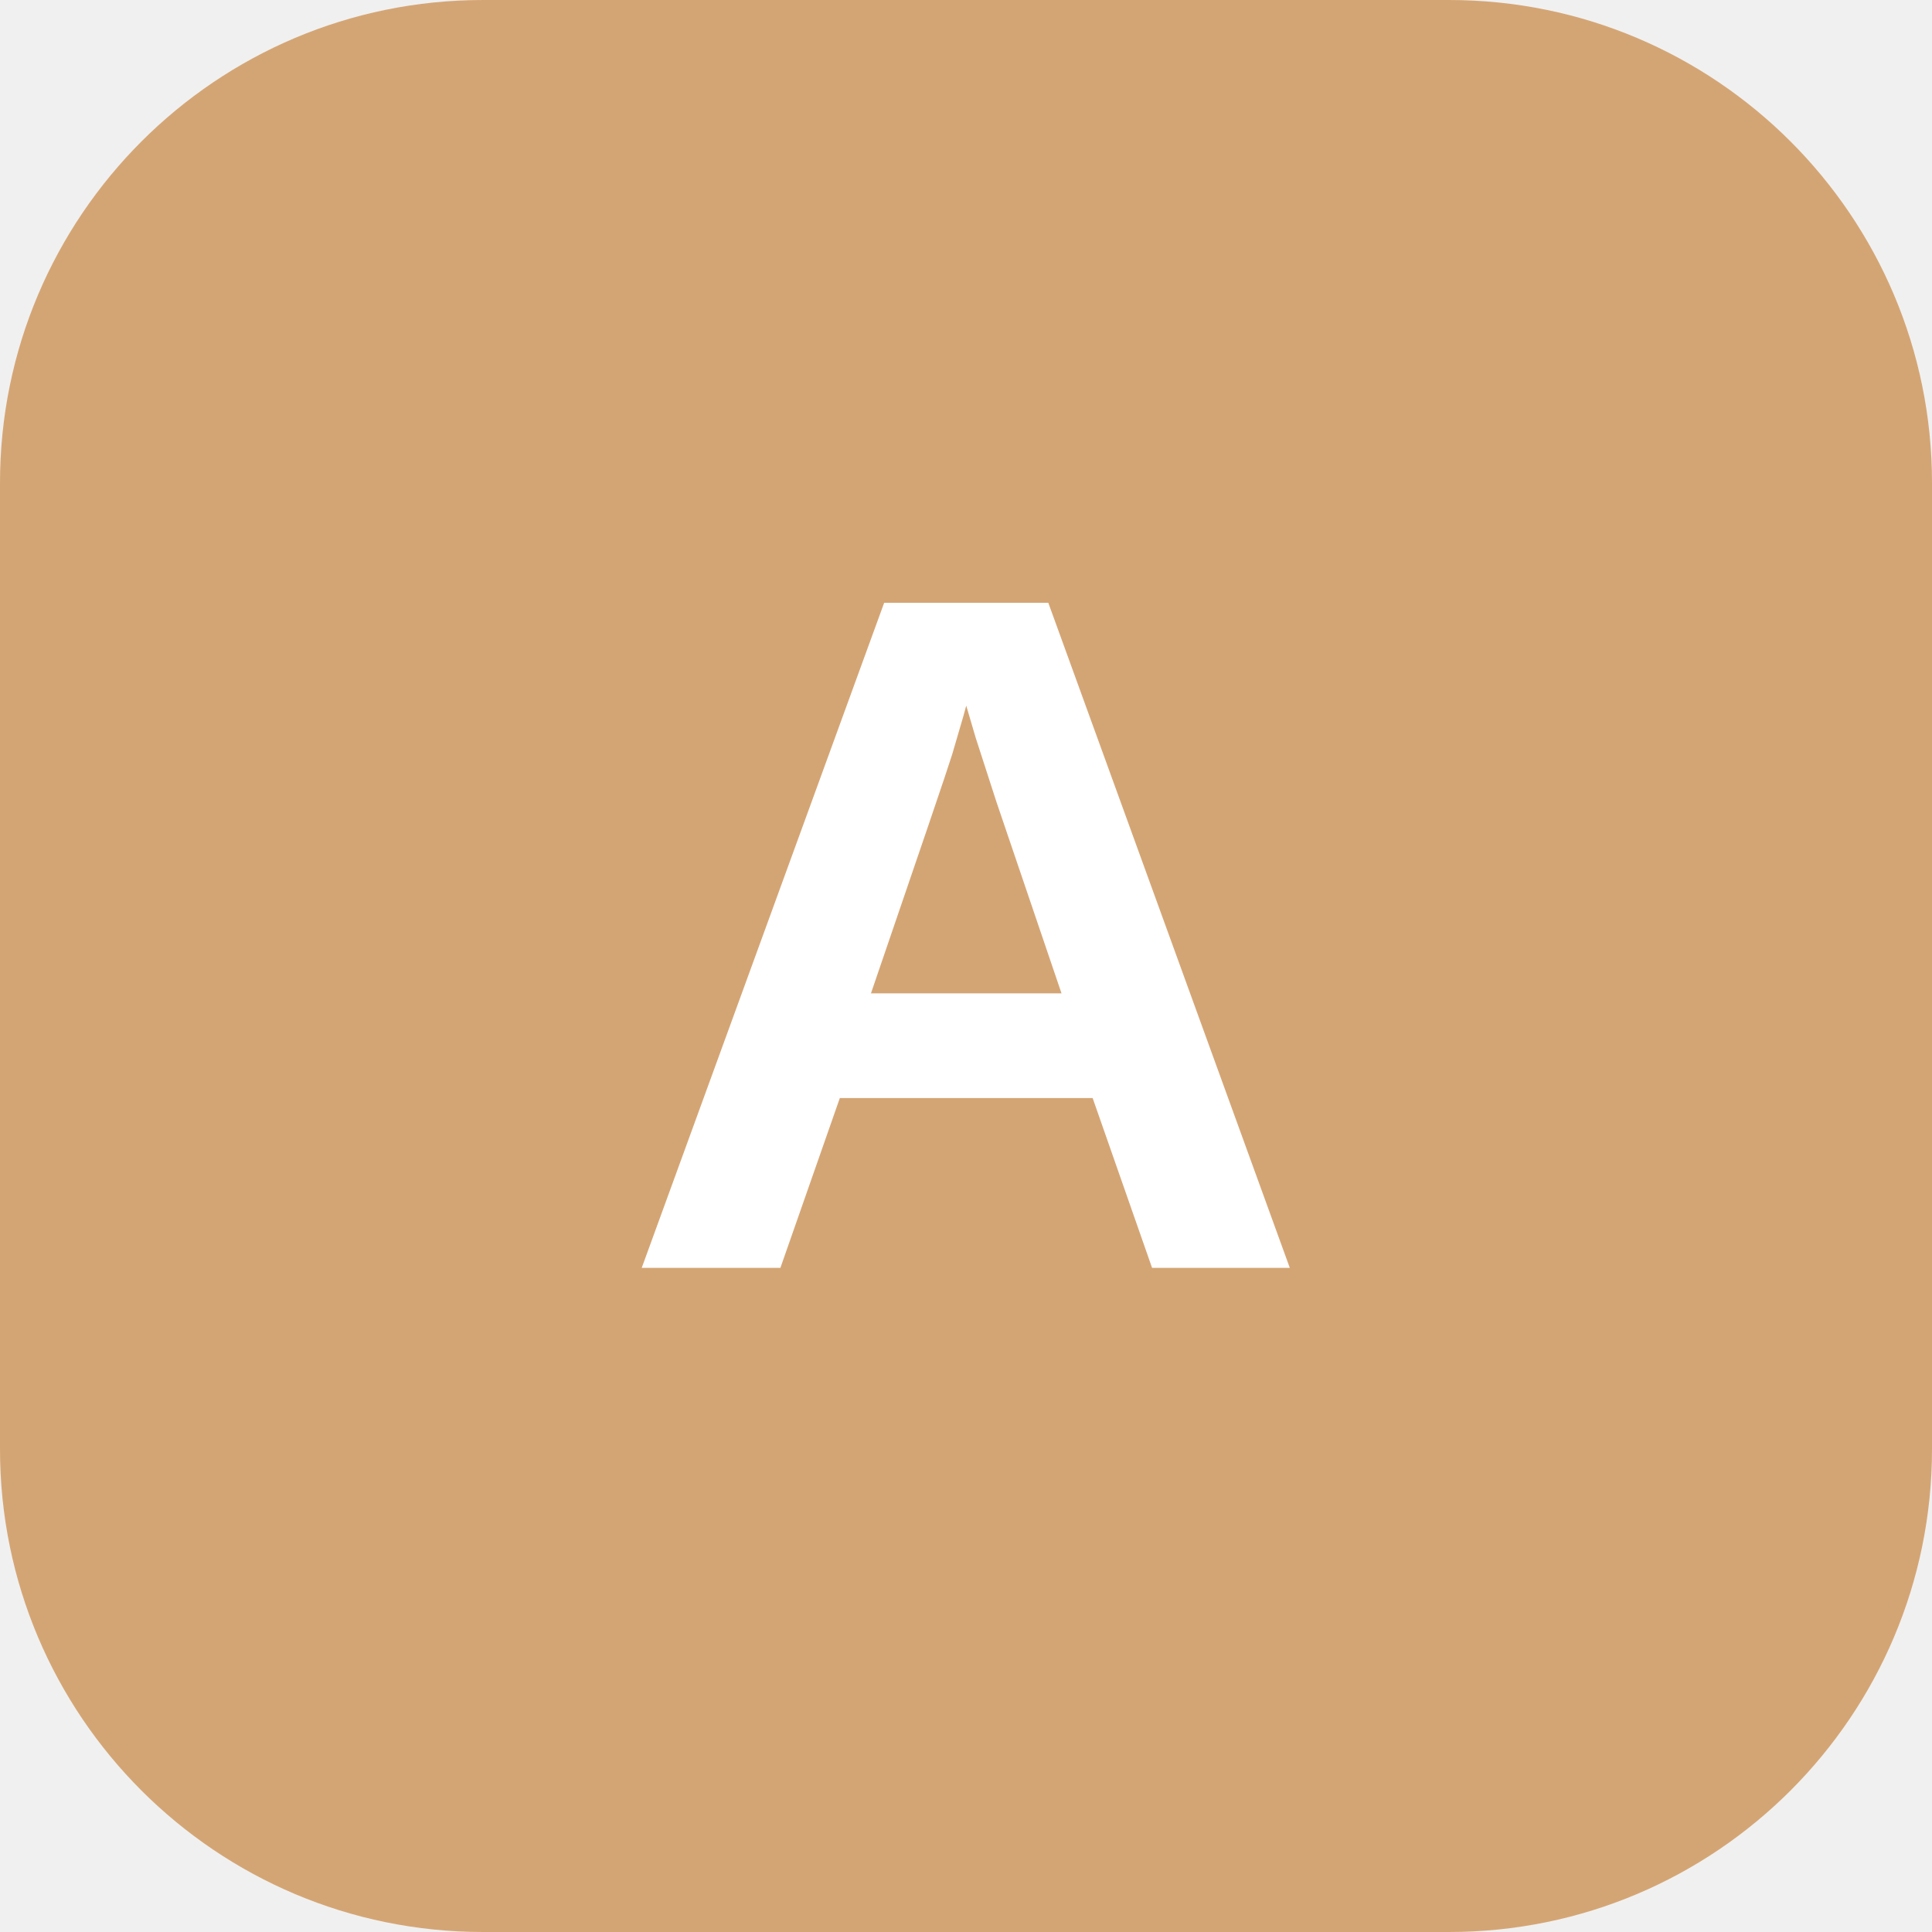
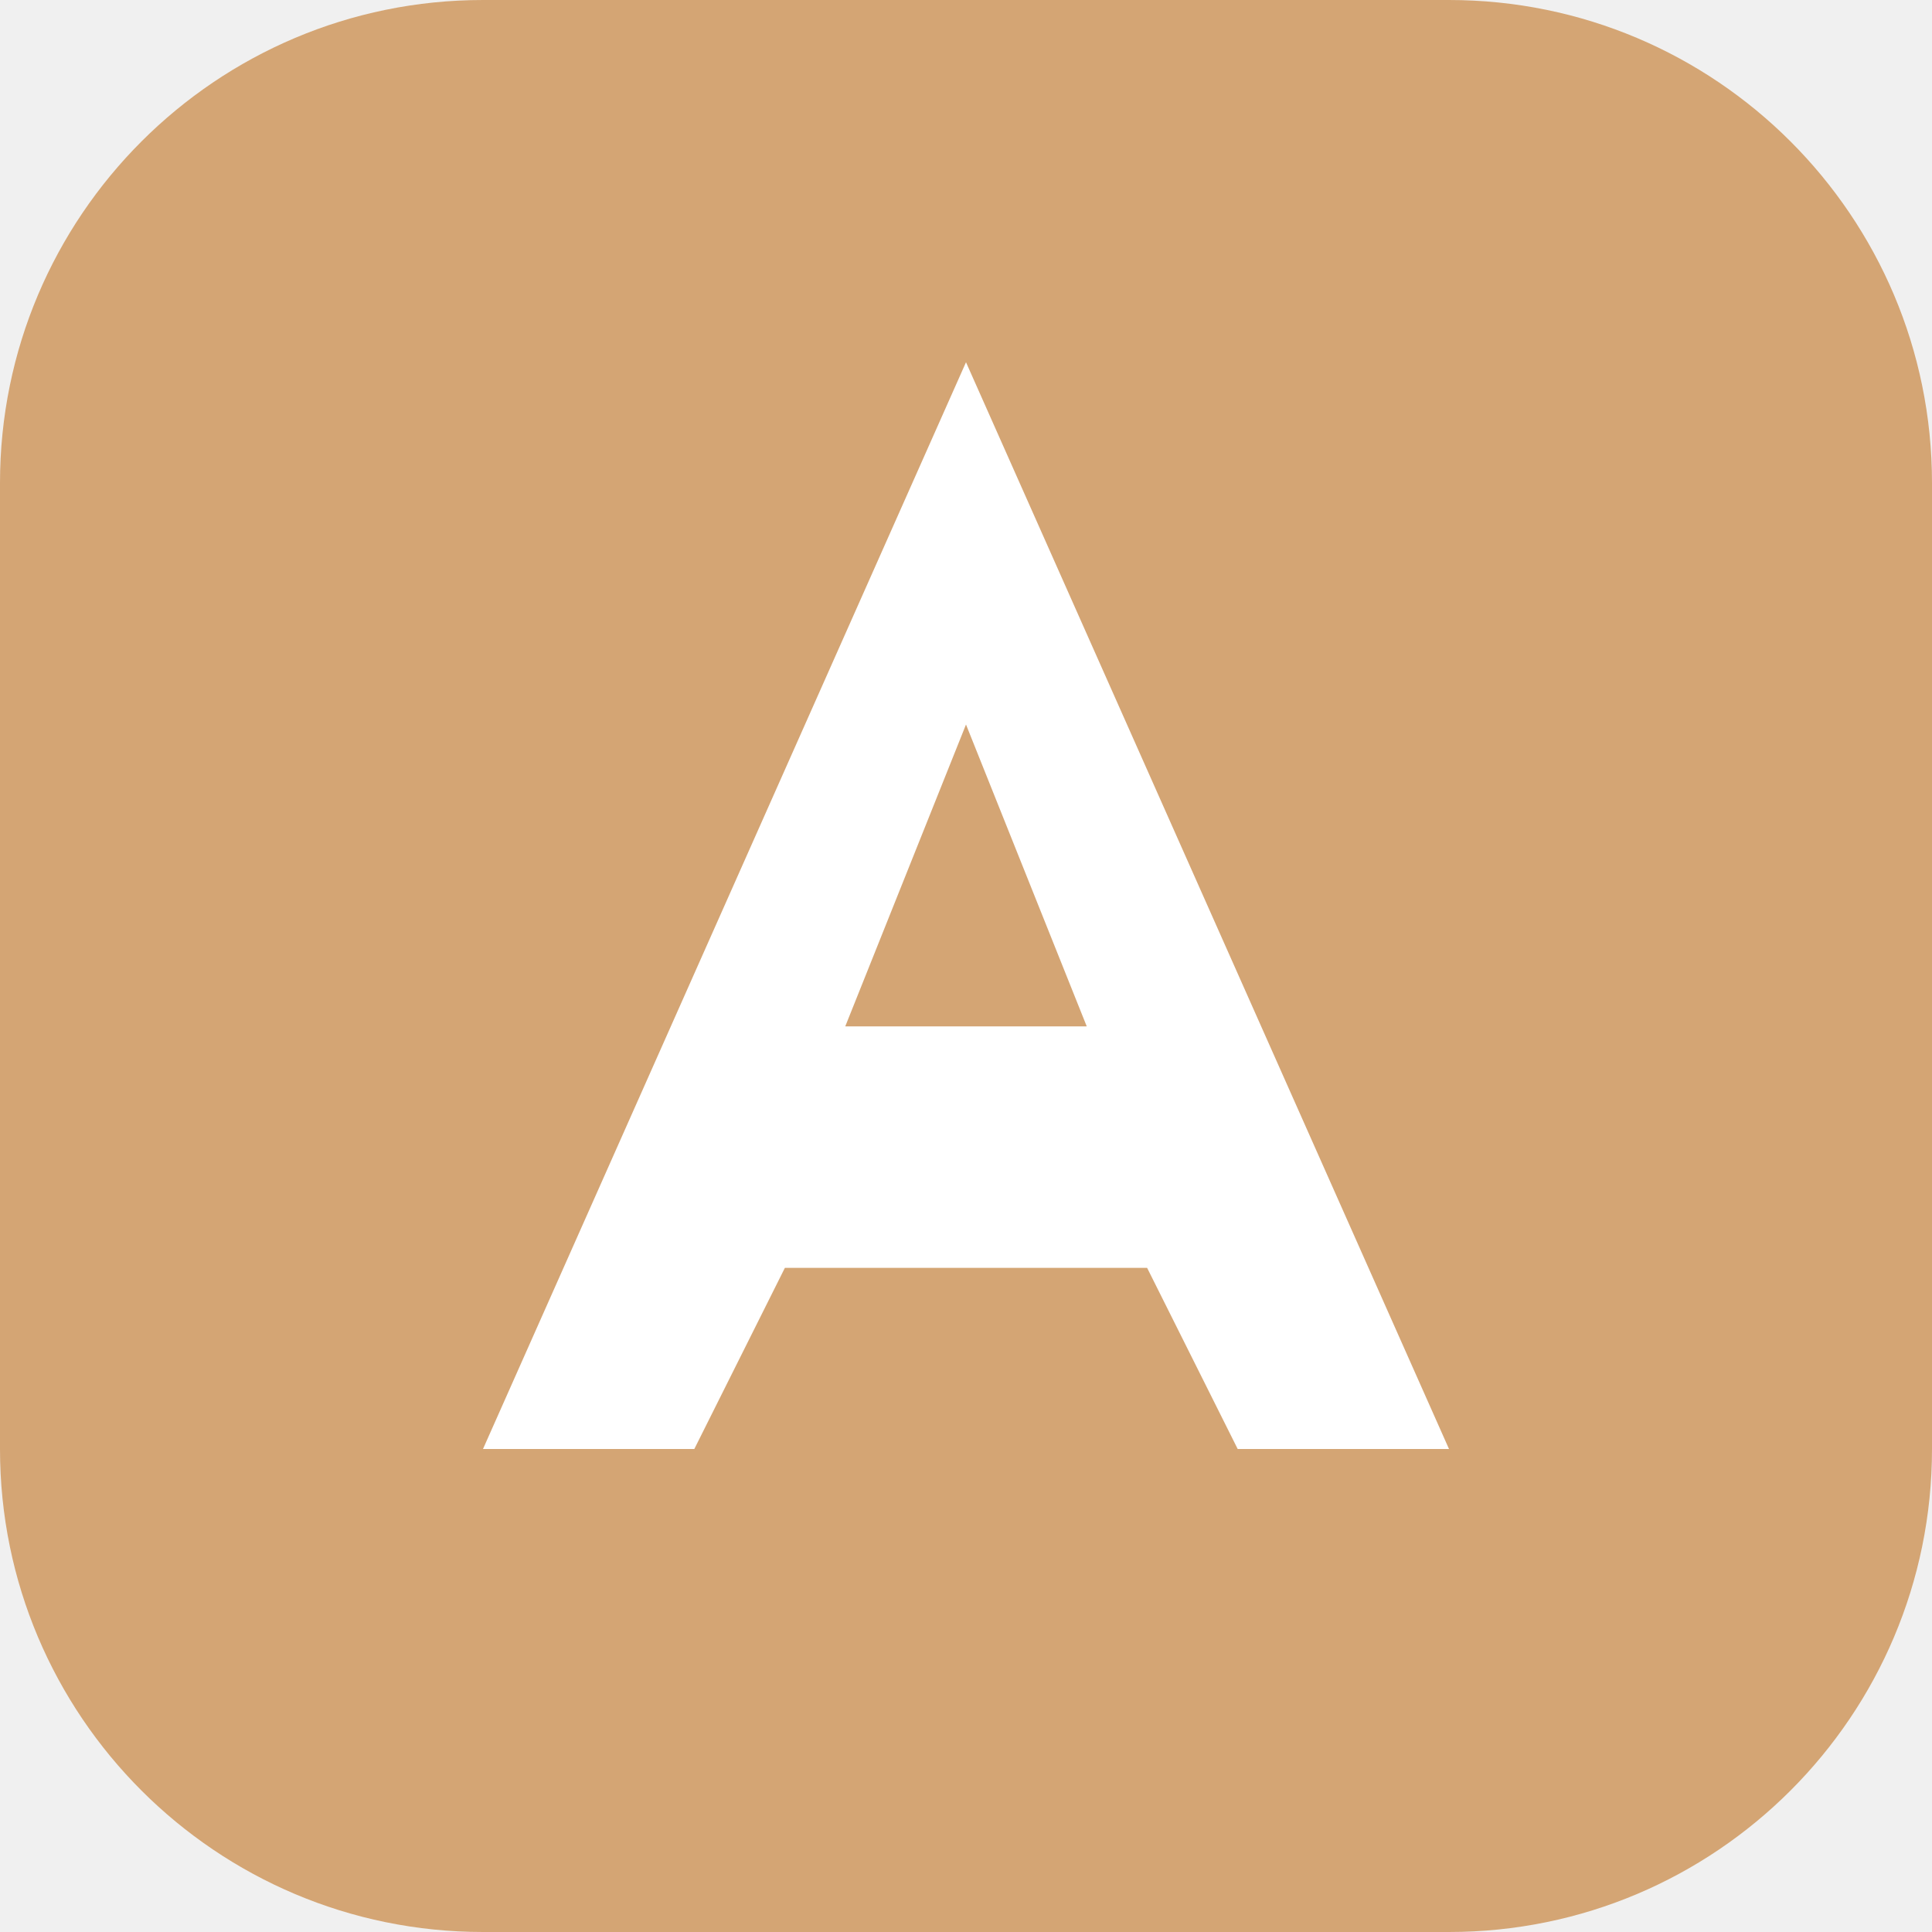
<svg xmlns="http://www.w3.org/2000/svg" width="32" height="32" viewBox="0 0 32 32" fill="none">
  <rect width="32" height="32" rx="8" fill="#D4A574" />
-   <text x="16" y="21" text-anchor="middle" fill="white" font-size="16" font-weight="bold" font-family="Arial">A</text>
+   <path d="M16 6L8 24h3.5l1.5-3h6l1.5 3H24L16 6zm0 6l2 5h-4l2-5z" fill="white" />
</svg>
